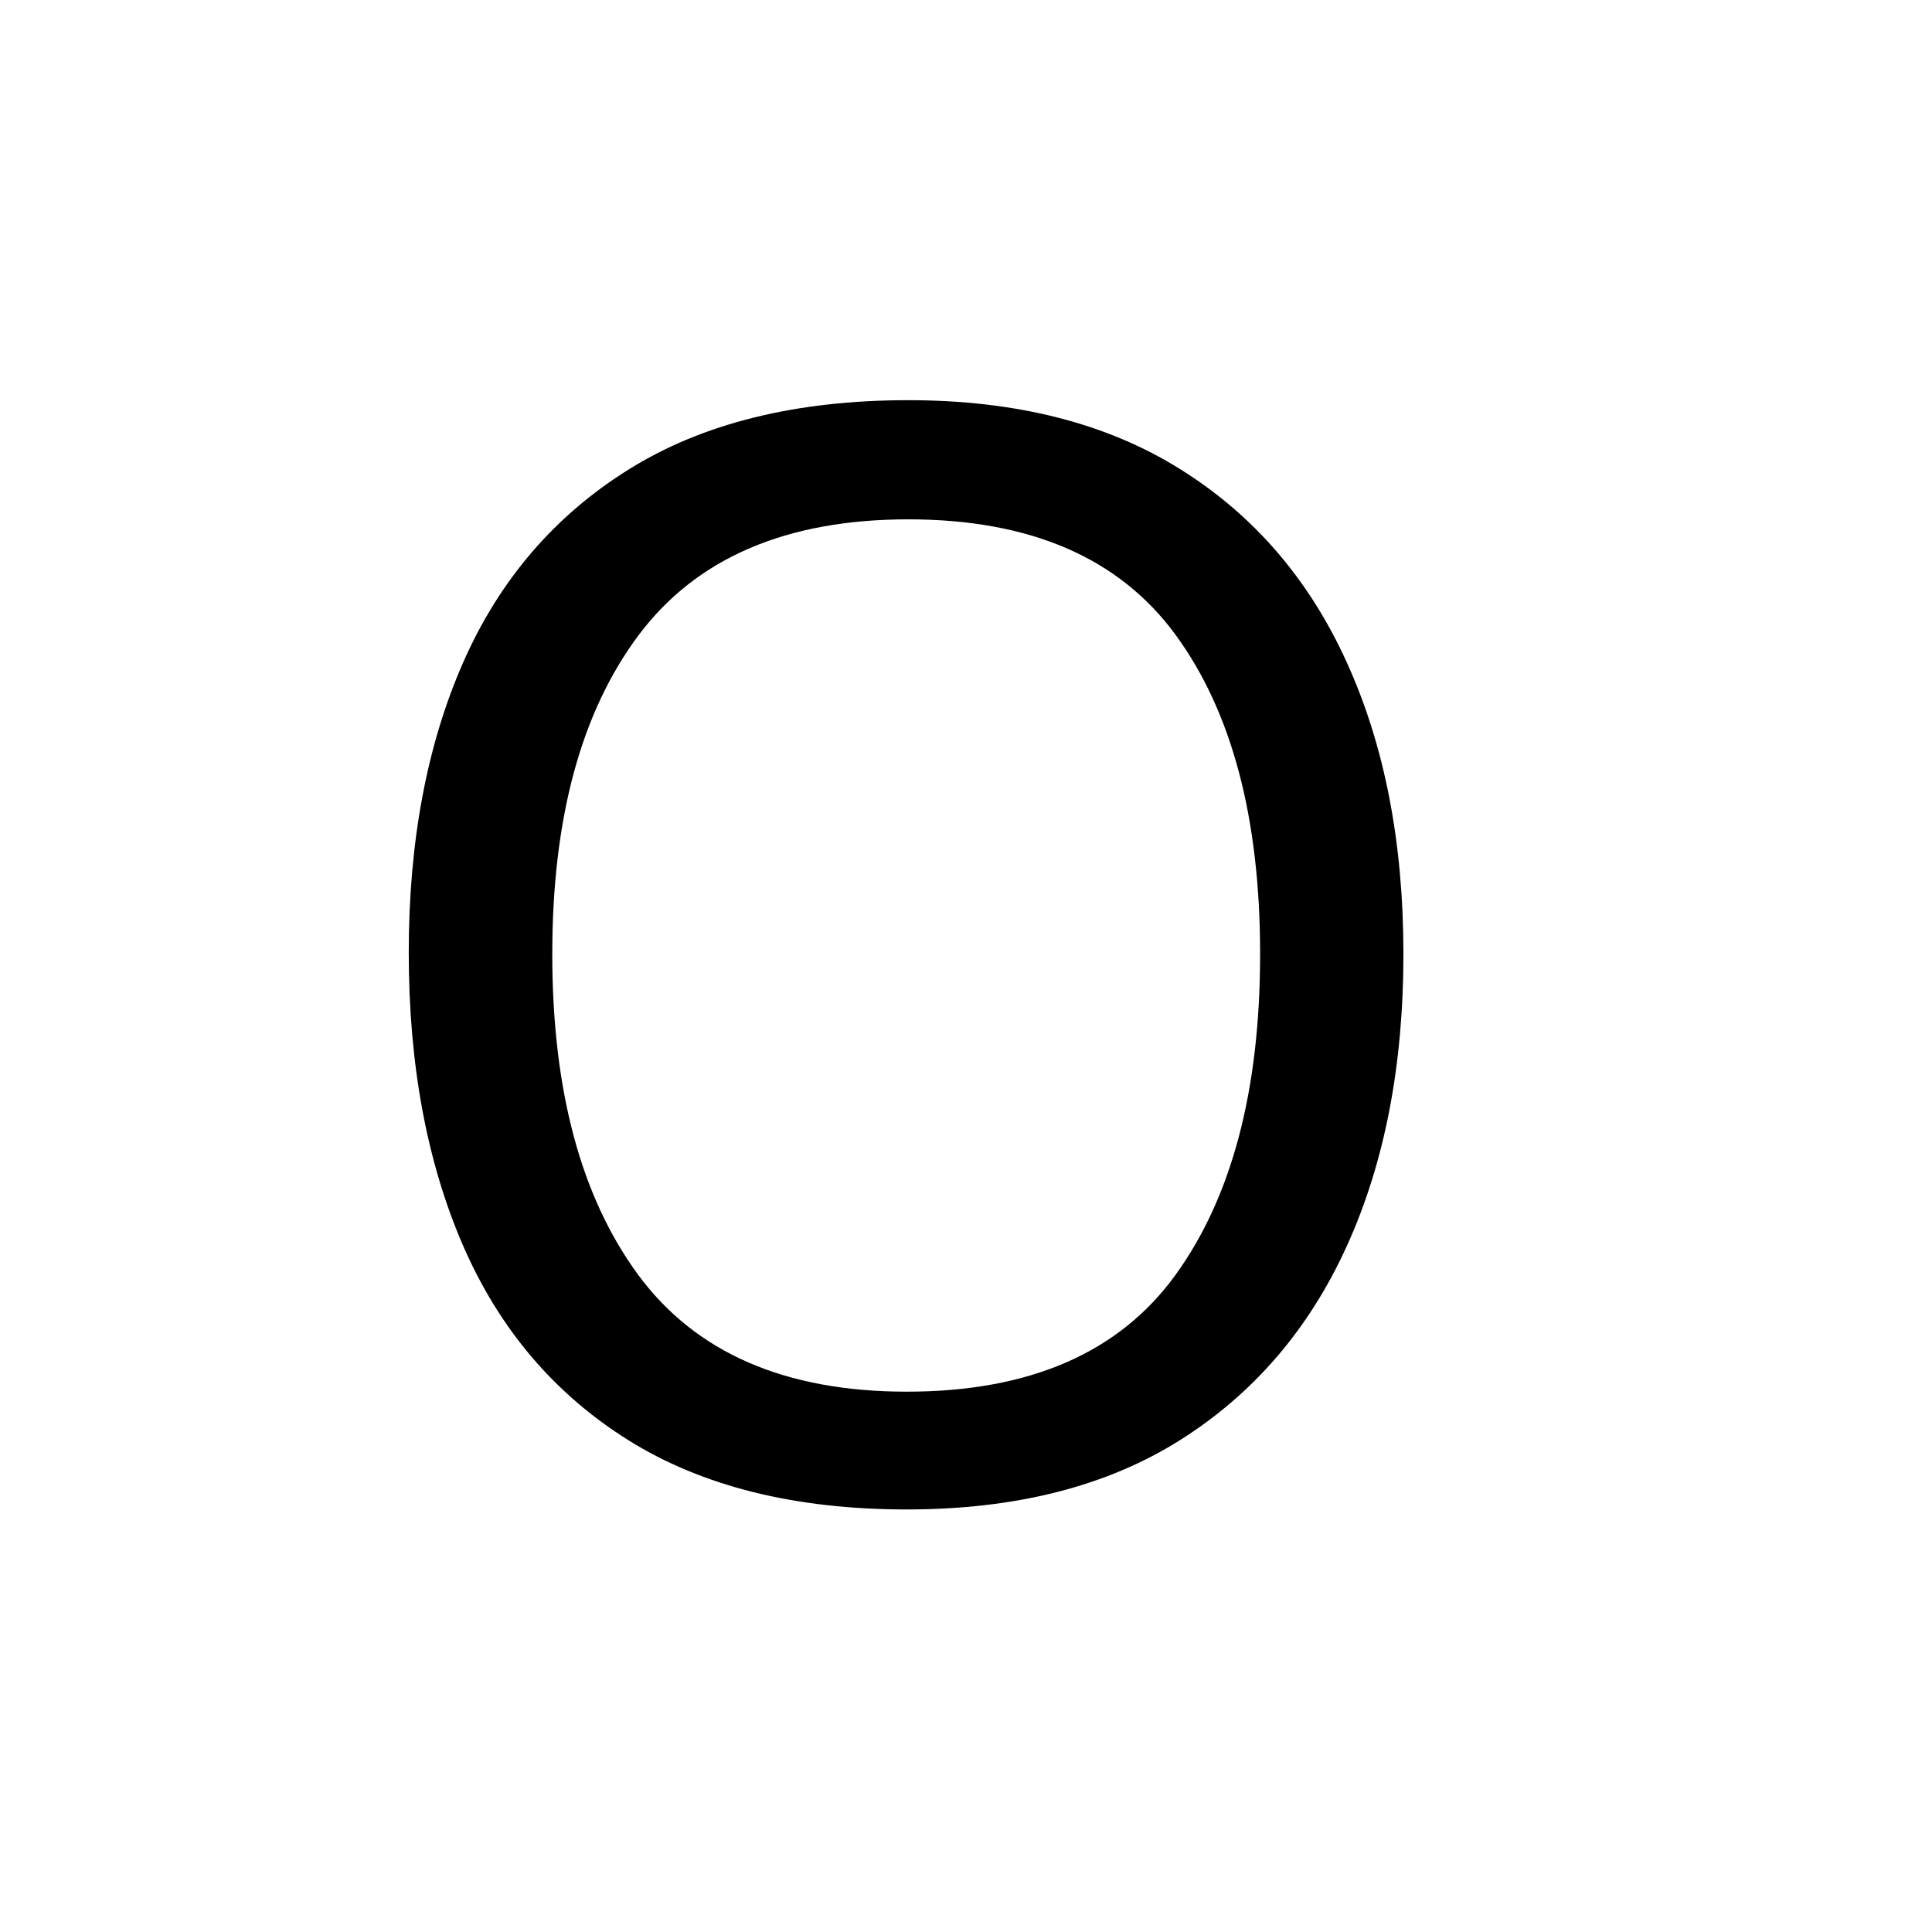
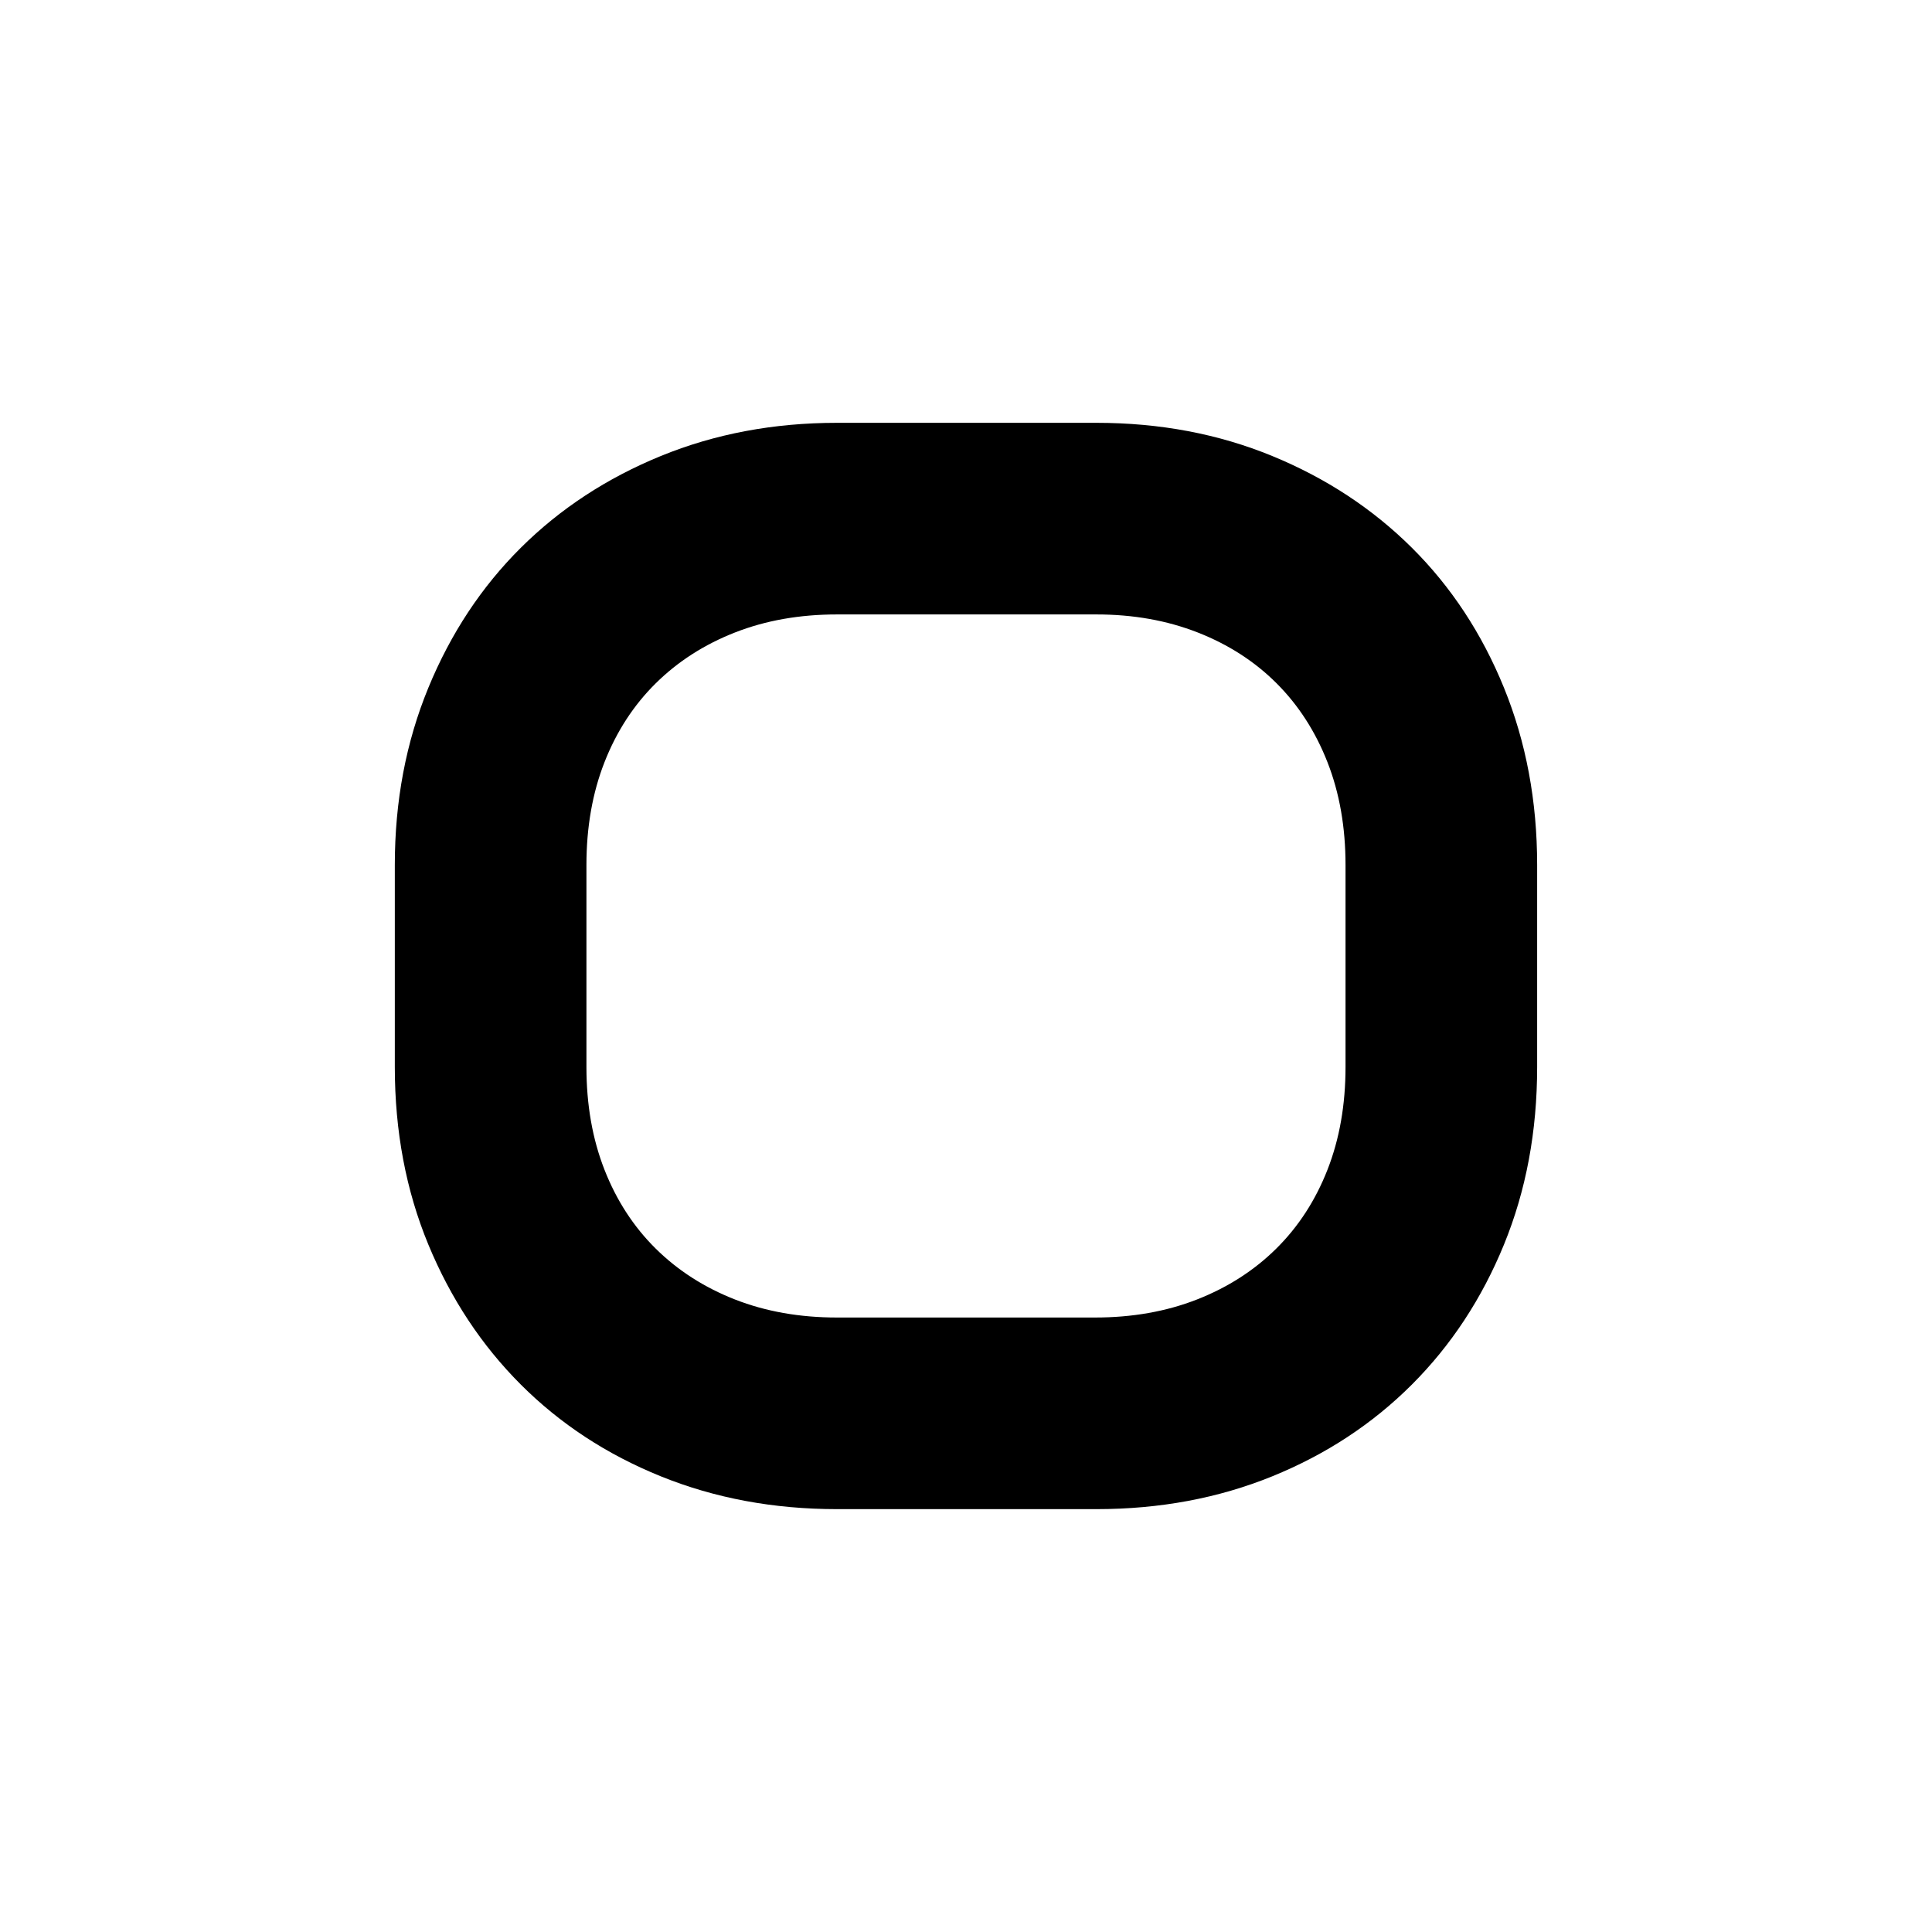
<svg xmlns="http://www.w3.org/2000/svg" width="100%" height="100%" viewBox="0 0 5689 5689" version="1.1" xml:space="preserve" style="fill-rule:evenodd;clip-rule:evenodd;stroke-linejoin:round;stroke-miterlimit:2;">
-   <g transform="matrix(42.9342,0,0,42.9342,-24785,-11399.3)">
-     <g id="Background">
-       <g transform="matrix(103.518,0,0,103.518,688.062,368)">
-             </g>
-       <text x="599px" y="368px" style="font-family:'Audiowide-Regular', 'Audiowide';font-size:103.518px;">O</text>
-     </g>
+   <g id="Background">
+     <path d="M4526.3,3141.75c0,189.526 -32.552,363.86 -97.656,523.004c-65.104,159.143 -155.527,296.586 -271.268,412.326c-115.74,115.741 -252.821,205.802 -411.241,270.183c-158.42,64.38 -330.946,96.571 -517.578,96.571l-763.889,-0c-186.632,-0 -359.52,-32.191 -518.663,-96.571c-159.144,-64.381 -296.586,-154.442 -412.326,-270.183c-115.741,-115.74 -206.525,-253.183 -272.353,-412.326c-65.827,-159.144 -98.741,-333.478 -98.741,-523.004l-0,-594.618c-0,-188.078 32.914,-362.051 98.741,-521.918c65.828,-159.867 156.612,-297.309 272.353,-412.326c115.74,-115.018 253.182,-205.078 412.326,-270.183c159.143,-65.104 332.031,-97.656 518.663,-97.656l763.889,0c186.632,0 359.158,32.552 517.578,97.656c158.42,65.105 295.501,155.165 411.241,270.183c115.741,115.017 206.164,252.459 271.268,412.326c65.104,159.867 97.656,333.84 97.656,521.918l0,594.618Zm-564.236,-594.618c-0,-111.4 -17.723,-212.312 -53.168,-302.734c-35.446,-90.422 -85.359,-167.824 -149.74,-232.205c-64.381,-64.381 -141.782,-114.294 -232.205,-149.739c-90.422,-35.446 -189.887,-53.169 -298.394,-53.169l-763.889,0c-109.954,0 -210.142,17.723 -300.564,53.169c-90.423,35.445 -168.186,85.358 -233.29,149.739c-65.104,64.381 -115.379,141.783 -150.825,232.205c-35.445,90.422 -53.168,191.334 -53.168,302.734l-0,594.618c-0,111.401 17.723,212.312 53.168,302.735c35.446,90.422 85.721,167.824 150.825,232.205c65.104,64.38 142.867,114.294 233.29,149.739c90.422,35.446 190.61,53.169 300.564,53.169l759.549,-0c109.953,-0 210.142,-17.723 300.564,-53.169c90.422,-35.445 168.186,-85.359 233.29,-149.739c65.104,-64.381 115.379,-141.783 150.825,-232.205c35.445,-90.423 53.168,-191.334 53.168,-302.735l-0,-594.618Z" style="fill-rule:nonzero;" />
  </g>
</svg>
